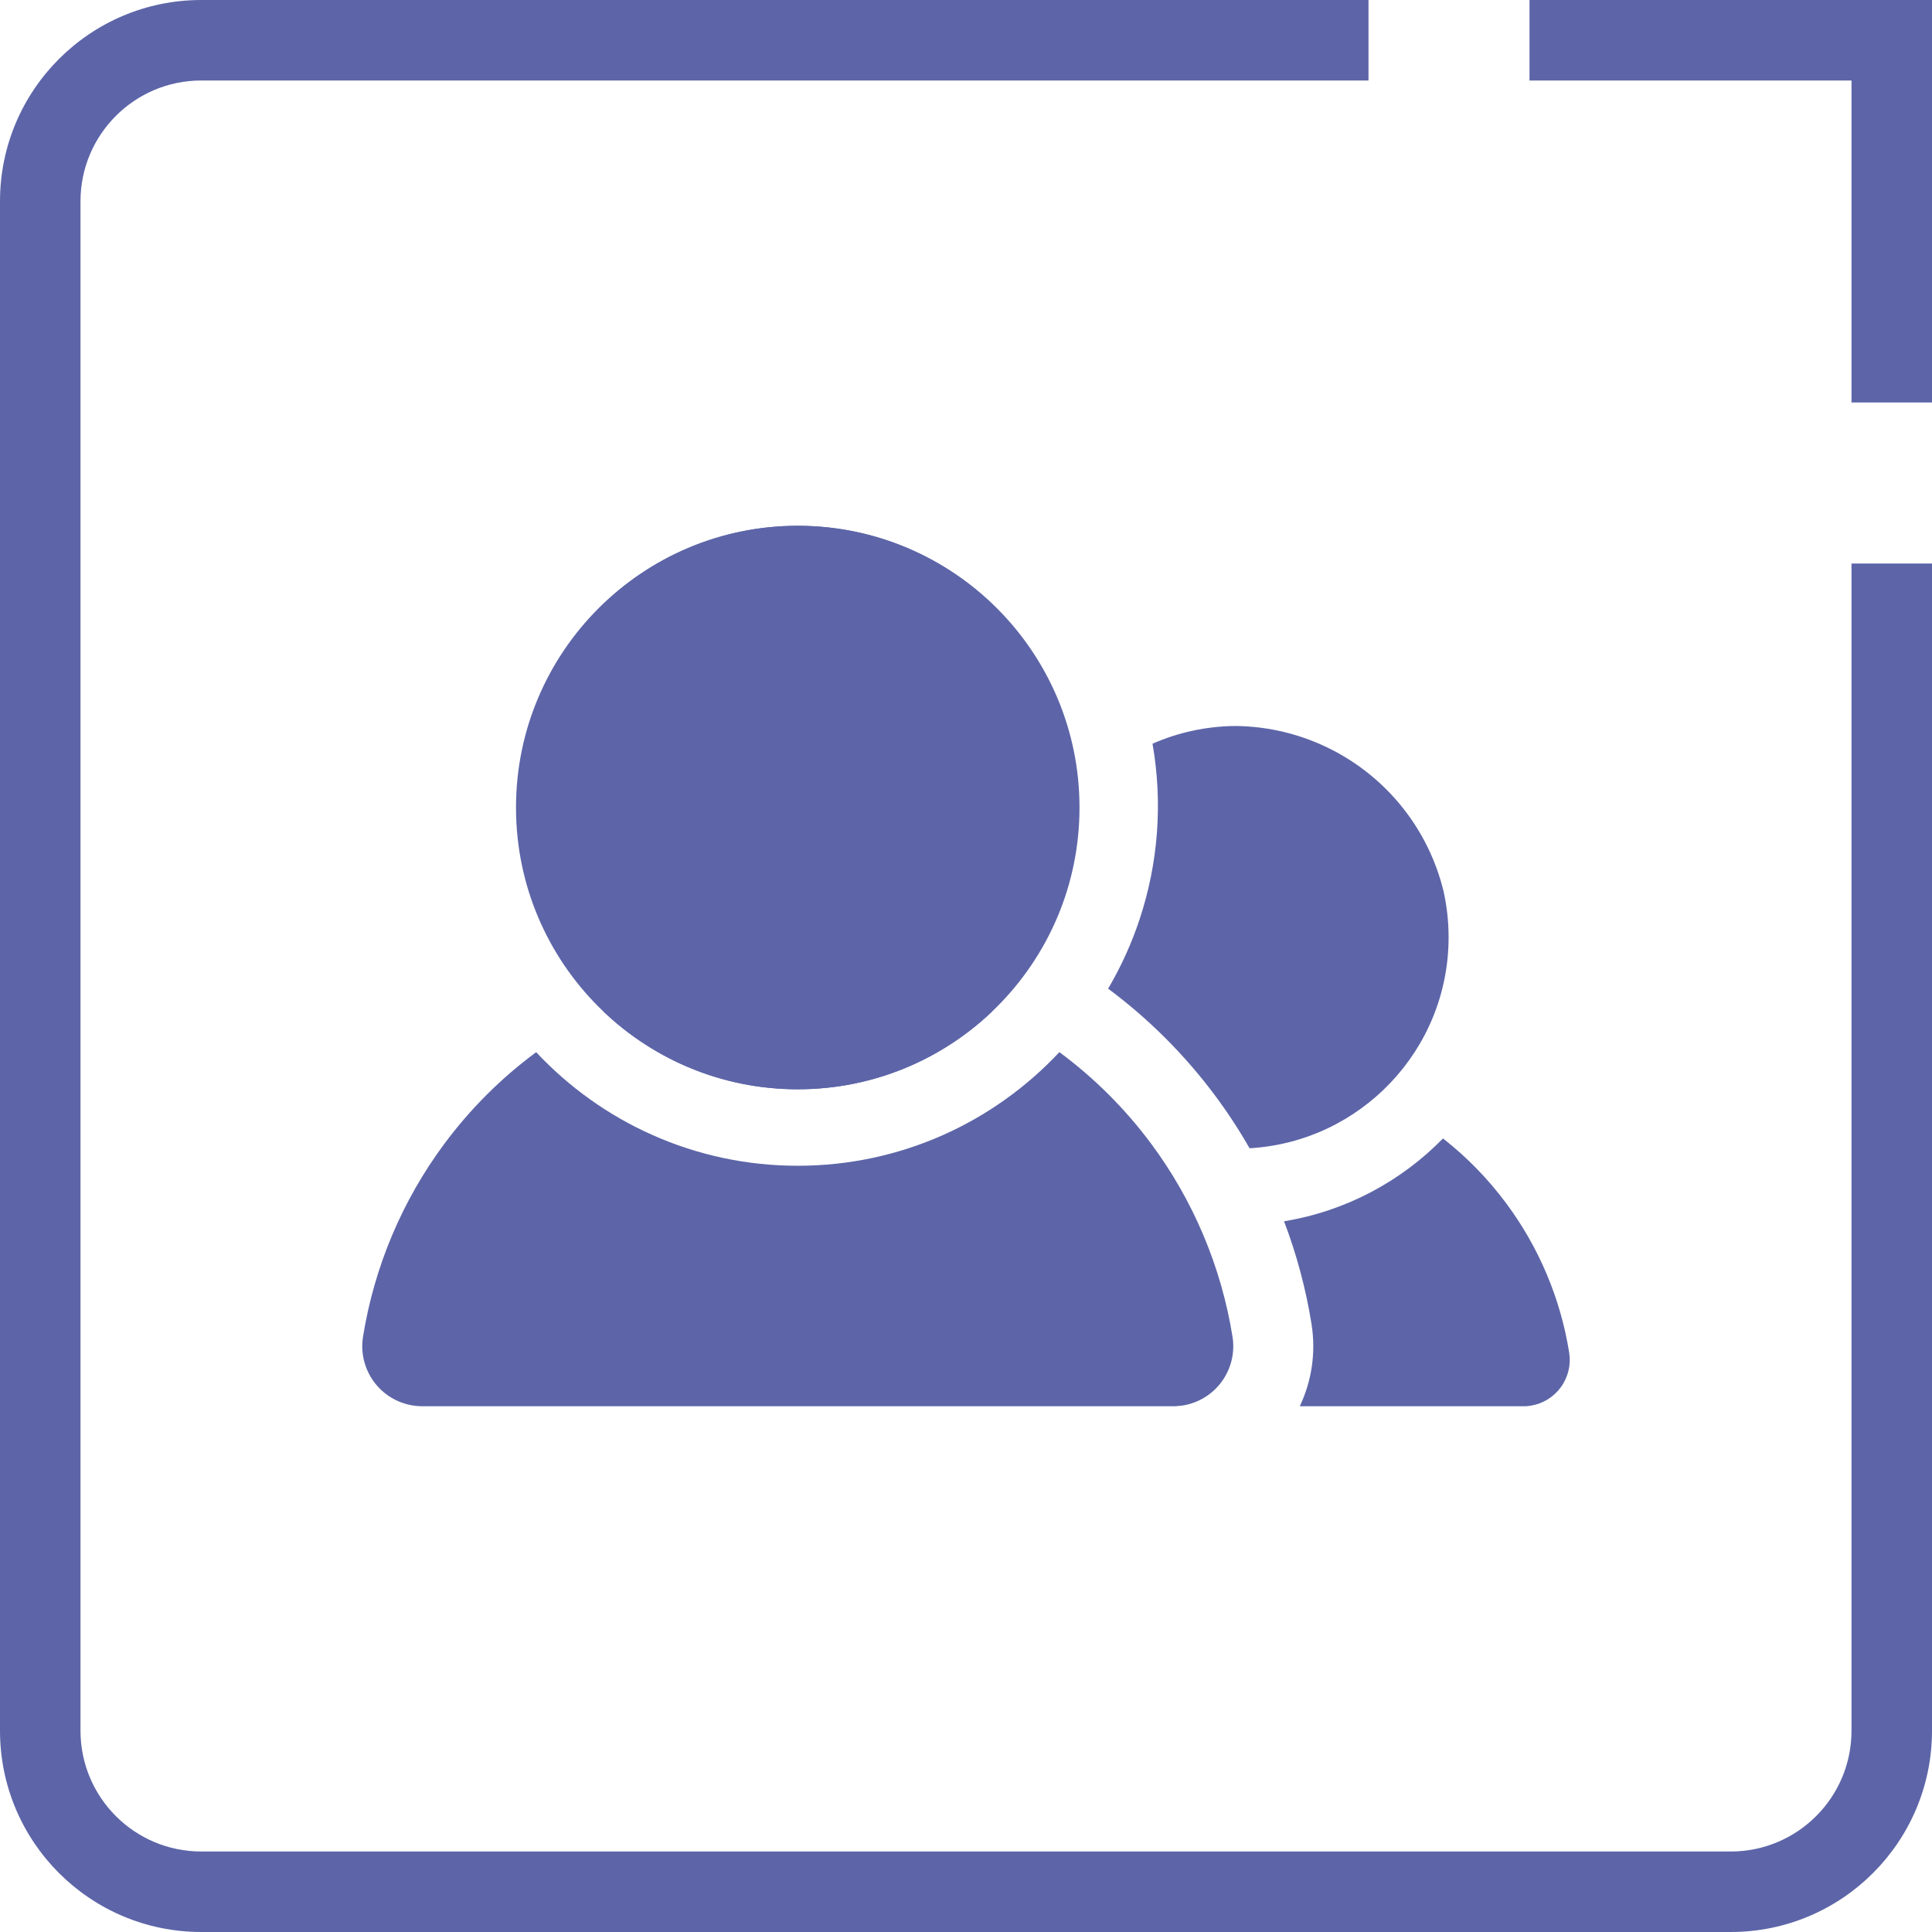
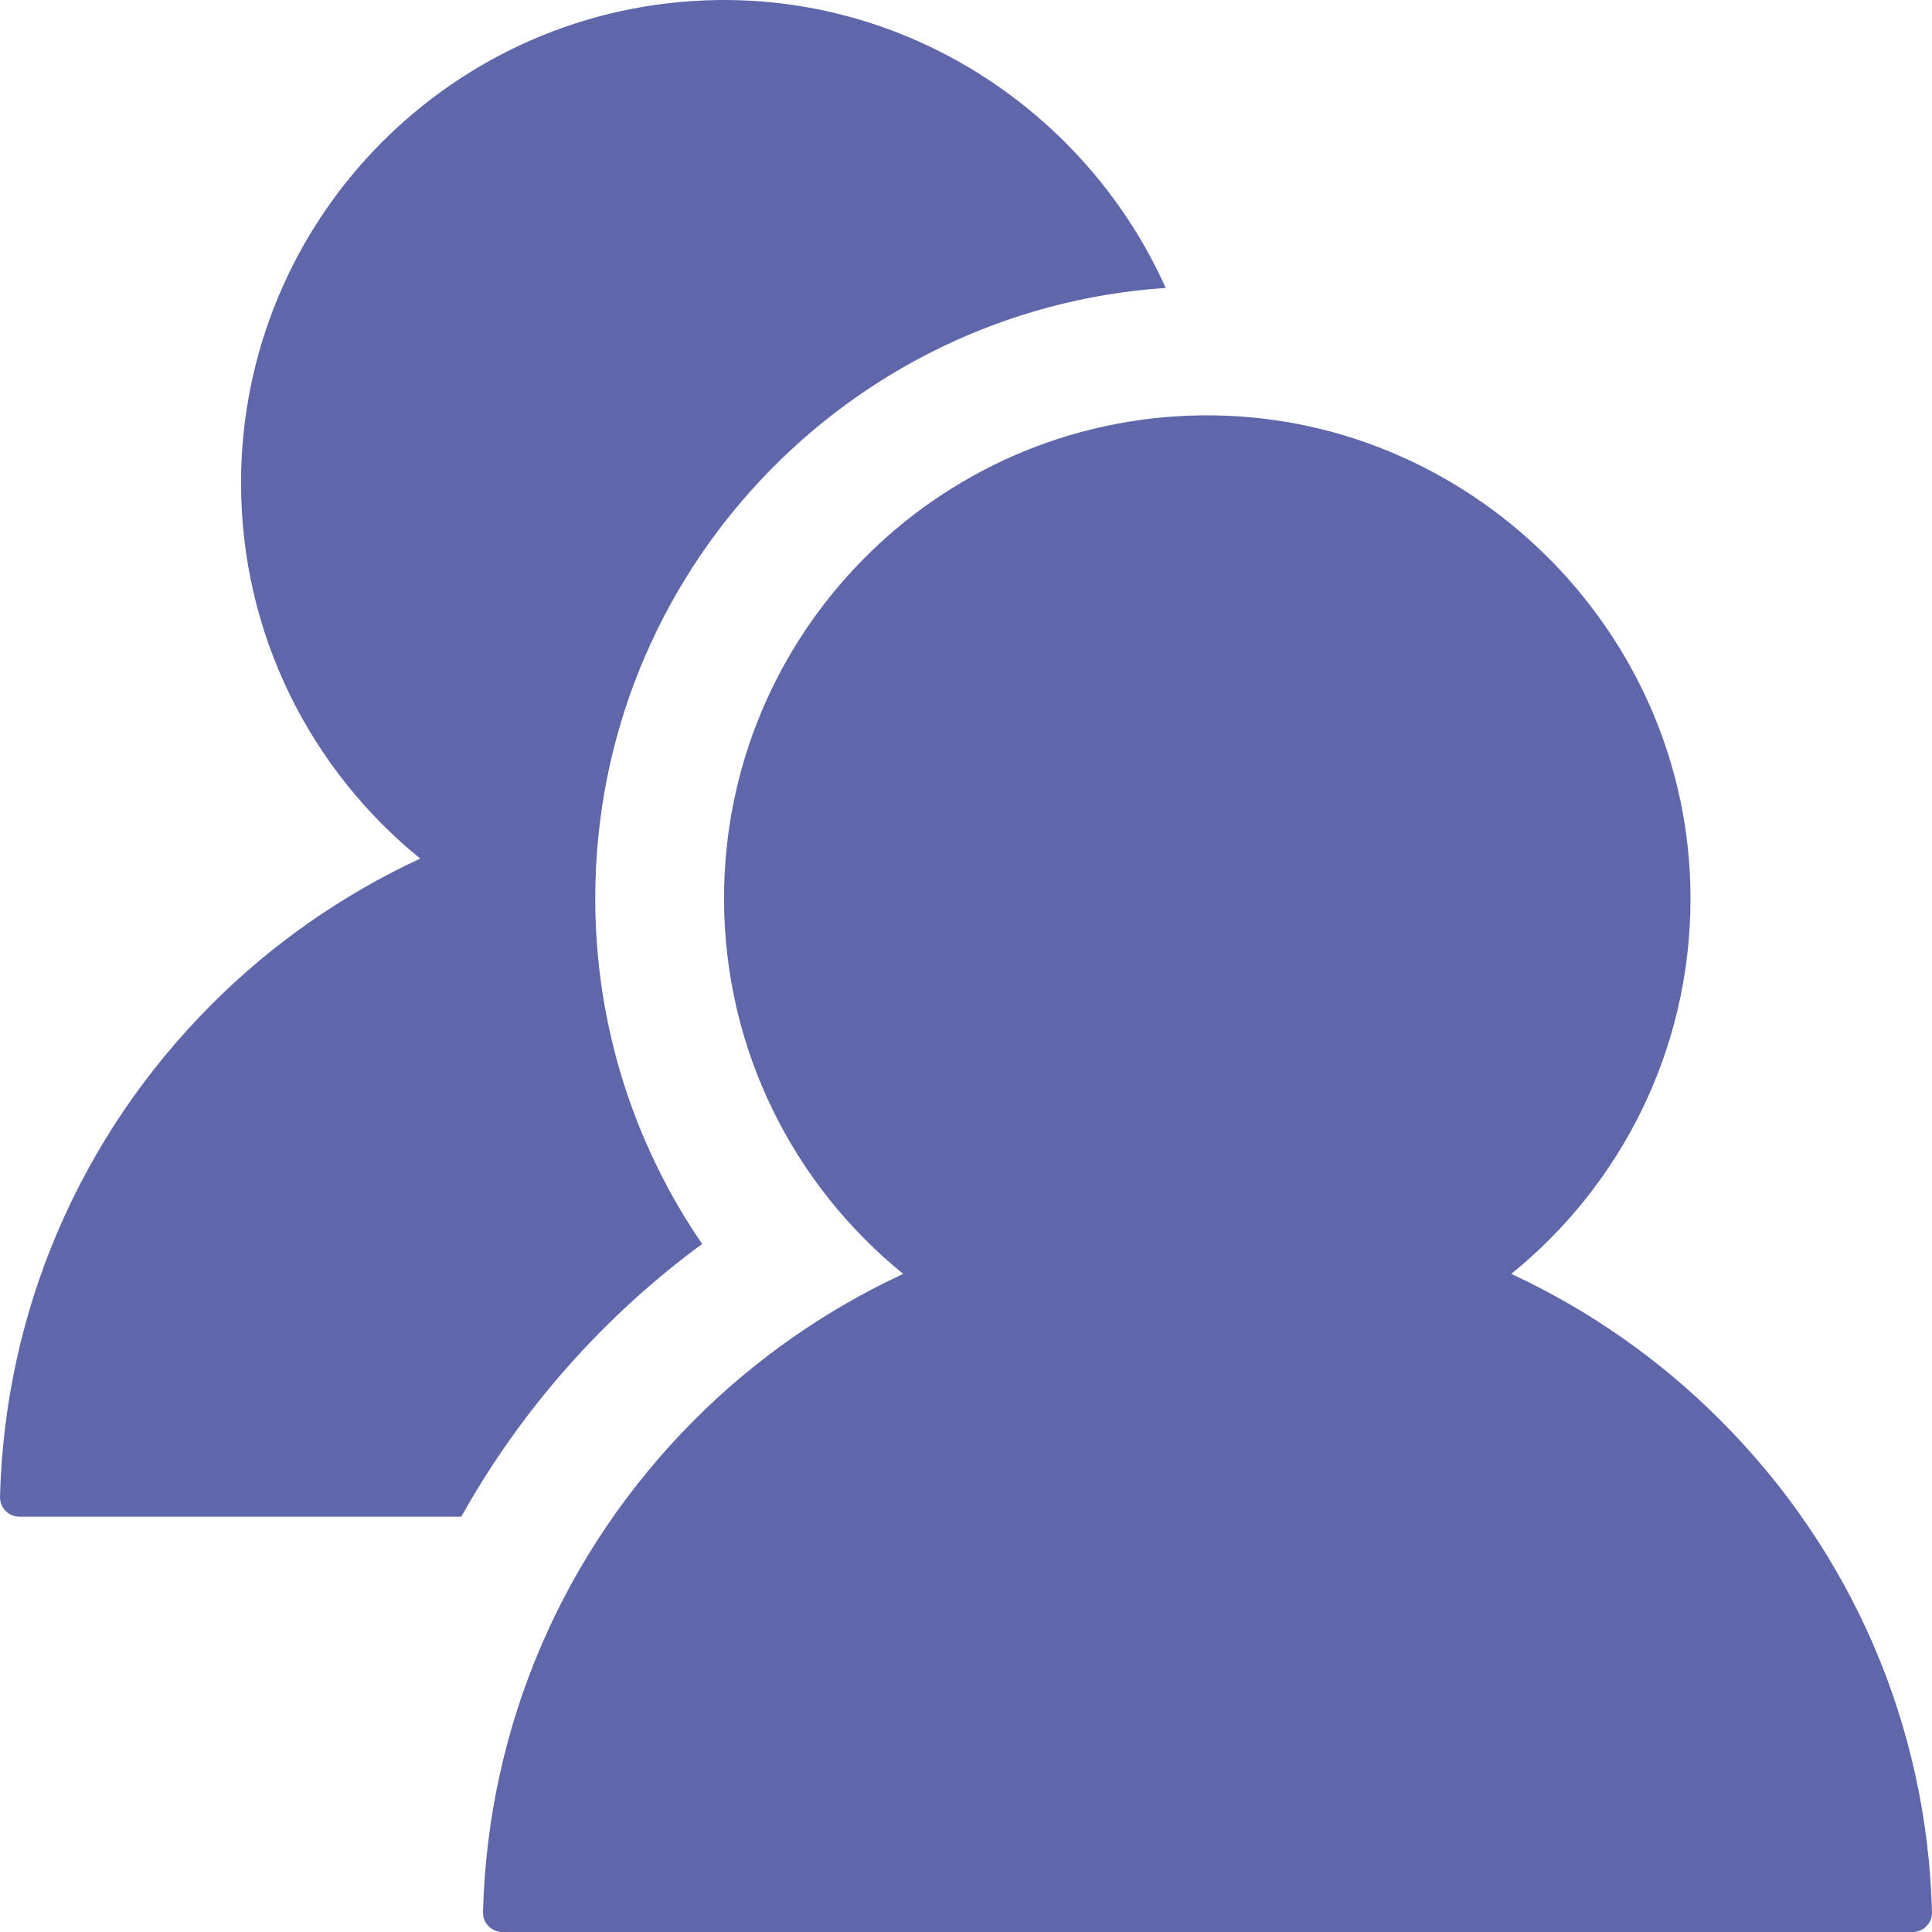
- <svg xmlns="http://www.w3.org/2000/svg" width="100%" height="100%" viewBox="0 0 48 48" version="1.1" xml:space="preserve" style="fill-rule:evenodd;clip-rule:evenodd;stroke-linejoin:round;stroke-miterlimit:2;">
-   <path d="M48,43l0,-29l-2,0l0,29c0,1.656 -1.344,3 -3,3l-38,0c-1.656,0 -3,-1.344 -3,-3l0,-38c0,-1.656 1.344,-3 3,-3l29,0l0,-2l-29,0c-2.76,0 -5,2.24 -5,5l0,38c0,2.76 2.24,5 5,5l38,0c2.76,0 5,-2.24 5,-5Zm0,-33l0,-10l-10,0l0,2l8,0l0,8l2,0Z" style="fill:#5d65a8;" />
-   <g>
-     <path d="M35.851,28.284c0.592,0.464 1.121,1.006 1.572,1.614c0.812,1.092 1.348,2.364 1.563,3.707c0.048,0.302 -0.026,0.611 -0.206,0.858c-0.18,0.248 -0.45,0.414 -0.752,0.461c-0.043,0.007 -0.086,0.012 -0.128,0.014l-5.607,-0c0.298,-0.63 0.403,-1.339 0.292,-2.037l0,-0.002c-0.14,-0.877 -0.37,-1.733 -0.683,-2.557c1.535,-0.251 2.907,-0.992 3.949,-2.058Zm-5.162,-10.247c0.716,0.006 1.424,0.156 2.084,0.441c0.818,0.353 1.536,0.905 2.088,1.604c0.478,0.606 0.819,1.306 1.002,2.053c0.083,0.371 0.127,0.756 0.127,1.152c0,2.795 -2.189,5.083 -4.945,5.241c-0.256,-0.449 -0.54,-0.883 -0.85,-1.3c-0.756,-1.017 -1.654,-1.914 -2.664,-2.665c0.318,-0.541 0.58,-1.115 0.779,-1.715c0.469,-1.407 0.58,-2.909 0.324,-4.37l0,-0.001c0.63,-0.277 1.325,-0.433 2.055,-0.44Z" style="fill:#5d65a8;" />
-     <circle cx="19.82" cy="20.063" r="7" style="fill:#5d65a8;" />
-     <path d="M26.32,26.14c0.865,0.639 1.633,1.405 2.279,2.274c1.05,1.414 1.744,3.06 2.023,4.799c0.062,0.391 -0.034,0.79 -0.267,1.111c-0.232,0.32 -0.583,0.534 -0.973,0.596l-0.166,0.017l-18.769,-0c-0.063,-0.002 -0.127,-0.008 -0.19,-0.018c-0.193,-0.031 -0.379,-0.099 -0.546,-0.202c-0.167,-0.102 -0.312,-0.237 -0.427,-0.395c-0.115,-0.159 -0.197,-0.339 -0.243,-0.529c-0.046,-0.191 -0.053,-0.388 -0.022,-0.582c0.279,-1.738 0.973,-3.383 2.023,-4.797c0.646,-0.868 1.414,-1.634 2.279,-2.273c1.624,1.736 3.936,2.822 6.499,2.822c2.564,-0 4.875,-1.086 6.5,-2.823Zm-6.62,-13.076l0.048,-0.001l0.116,-0l0.055,0.001c0.914,0.013 1.819,0.205 2.662,0.57c1.059,0.458 1.988,1.171 2.702,2.077c0.715,0.905 1.193,1.974 1.392,3.111c0.199,1.136 0.113,2.304 -0.251,3.398c-0.365,1.095 -0.995,2.082 -1.836,2.872l0.066,0.032c-1.257,1.201 -2.96,1.939 -4.834,1.939c-1.873,-0 -3.576,-0.738 -4.832,-1.938l0.064,-0.031c-0.693,-0.65 -1.245,-1.436 -1.622,-2.308c-0.377,-0.872 -0.571,-1.812 -0.57,-2.763c0,-1.153 0.287,-2.289 0.834,-3.304c0.548,-1.015 1.339,-1.879 2.303,-2.512c0.964,-0.634 2.071,-1.018 3.22,-1.118c0.161,-0.014 0.322,-0.022 0.483,-0.025Z" style="fill:#5d65a8;" />
-   </g>
+ <svg xmlns="http://www.w3.org/2000/svg" width="100%" height="100%" viewBox="0 0 30 30" version="1.1" xml:space="preserve" style="fill-rule:evenodd;clip-rule:evenodd;stroke-linejoin:round;stroke-miterlimit:2;">
+   <path d="M7.163,23.551c0.59,-1.057 1.329,-2.039 2.207,-2.918l-0,0c0.477,-0.478 0.99,-0.919 1.533,-1.317c-1.047,-1.527 -1.66,-3.375 -1.66,-5.366c-0,-5.029 3.909,-9.146 8.858,-9.479c-1.191,-2.657 -3.892,-4.517 -6.971,-4.47c-4.091,0.064 -7.387,3.397 -7.387,7.5c-0,2.355 1.087,4.455 2.782,5.831c-1.205,0.559 -2.302,1.325 -3.24,2.265c-2.047,2.051 -3.21,4.759 -3.285,7.646c0,0.003 0,0.005 0,0.008c0,0.164 0.135,0.3 0.3,0.3l6.863,-0Zm11.528,-15.101l-0.03,-0c-3.001,0.047 -5.418,2.491 -5.418,5.5c-0,1.728 0.799,3.269 2.043,4.279l2.487,2.019l-2.907,1.348c-0.991,0.459 -1.894,1.09 -2.666,1.863c-0.03,0.031 -0.06,0.061 -0.089,0.092l10.089,-0c0.165,-0 0.3,-0.136 0.3,-0.3c0,-0.003 0,-0.005 -0,-0.008c-0.016,-0.607 -0.08,-1.207 -0.19,-1.794l-2.593,-1.203l1.753,-1.421c-0.549,-1.185 -1.31,-2.277 -2.263,-3.228c-0.938,-0.939 -2.035,-1.706 -3.24,-2.265c1.467,-1.188 2.476,-2.916 2.724,-4.882Z" style="fill:#5f67aa;fill-rule:nonzero;" />
+   <path d="M26.707,22.046c-0.938,-0.939 -2.035,-1.706 -3.24,-2.265c1.699,-1.376 2.783,-3.476 2.783,-5.831c-0,-4.155 -3.465,-7.564 -7.62,-7.5c-4.091,0.064 -7.387,3.398 -7.387,7.5c-0,2.355 1.087,4.455 2.782,5.831c-1.205,0.559 -2.302,1.326 -3.24,2.265c-2.047,2.052 -3.21,4.759 -3.285,7.647c-0,0.002 -0,0.005 -0,0.007c-0,0.165 0.135,0.3 0.3,0.3l21.9,0c0.165,0 0.3,-0.135 0.3,-0.3c-0,-0.002 -0,-0.005 -0,-0.007c-0.075,-2.888 -1.238,-5.595 -3.293,-7.647" style="fill:#5f67aa;fill-rule:nonzero;" />
</svg>
